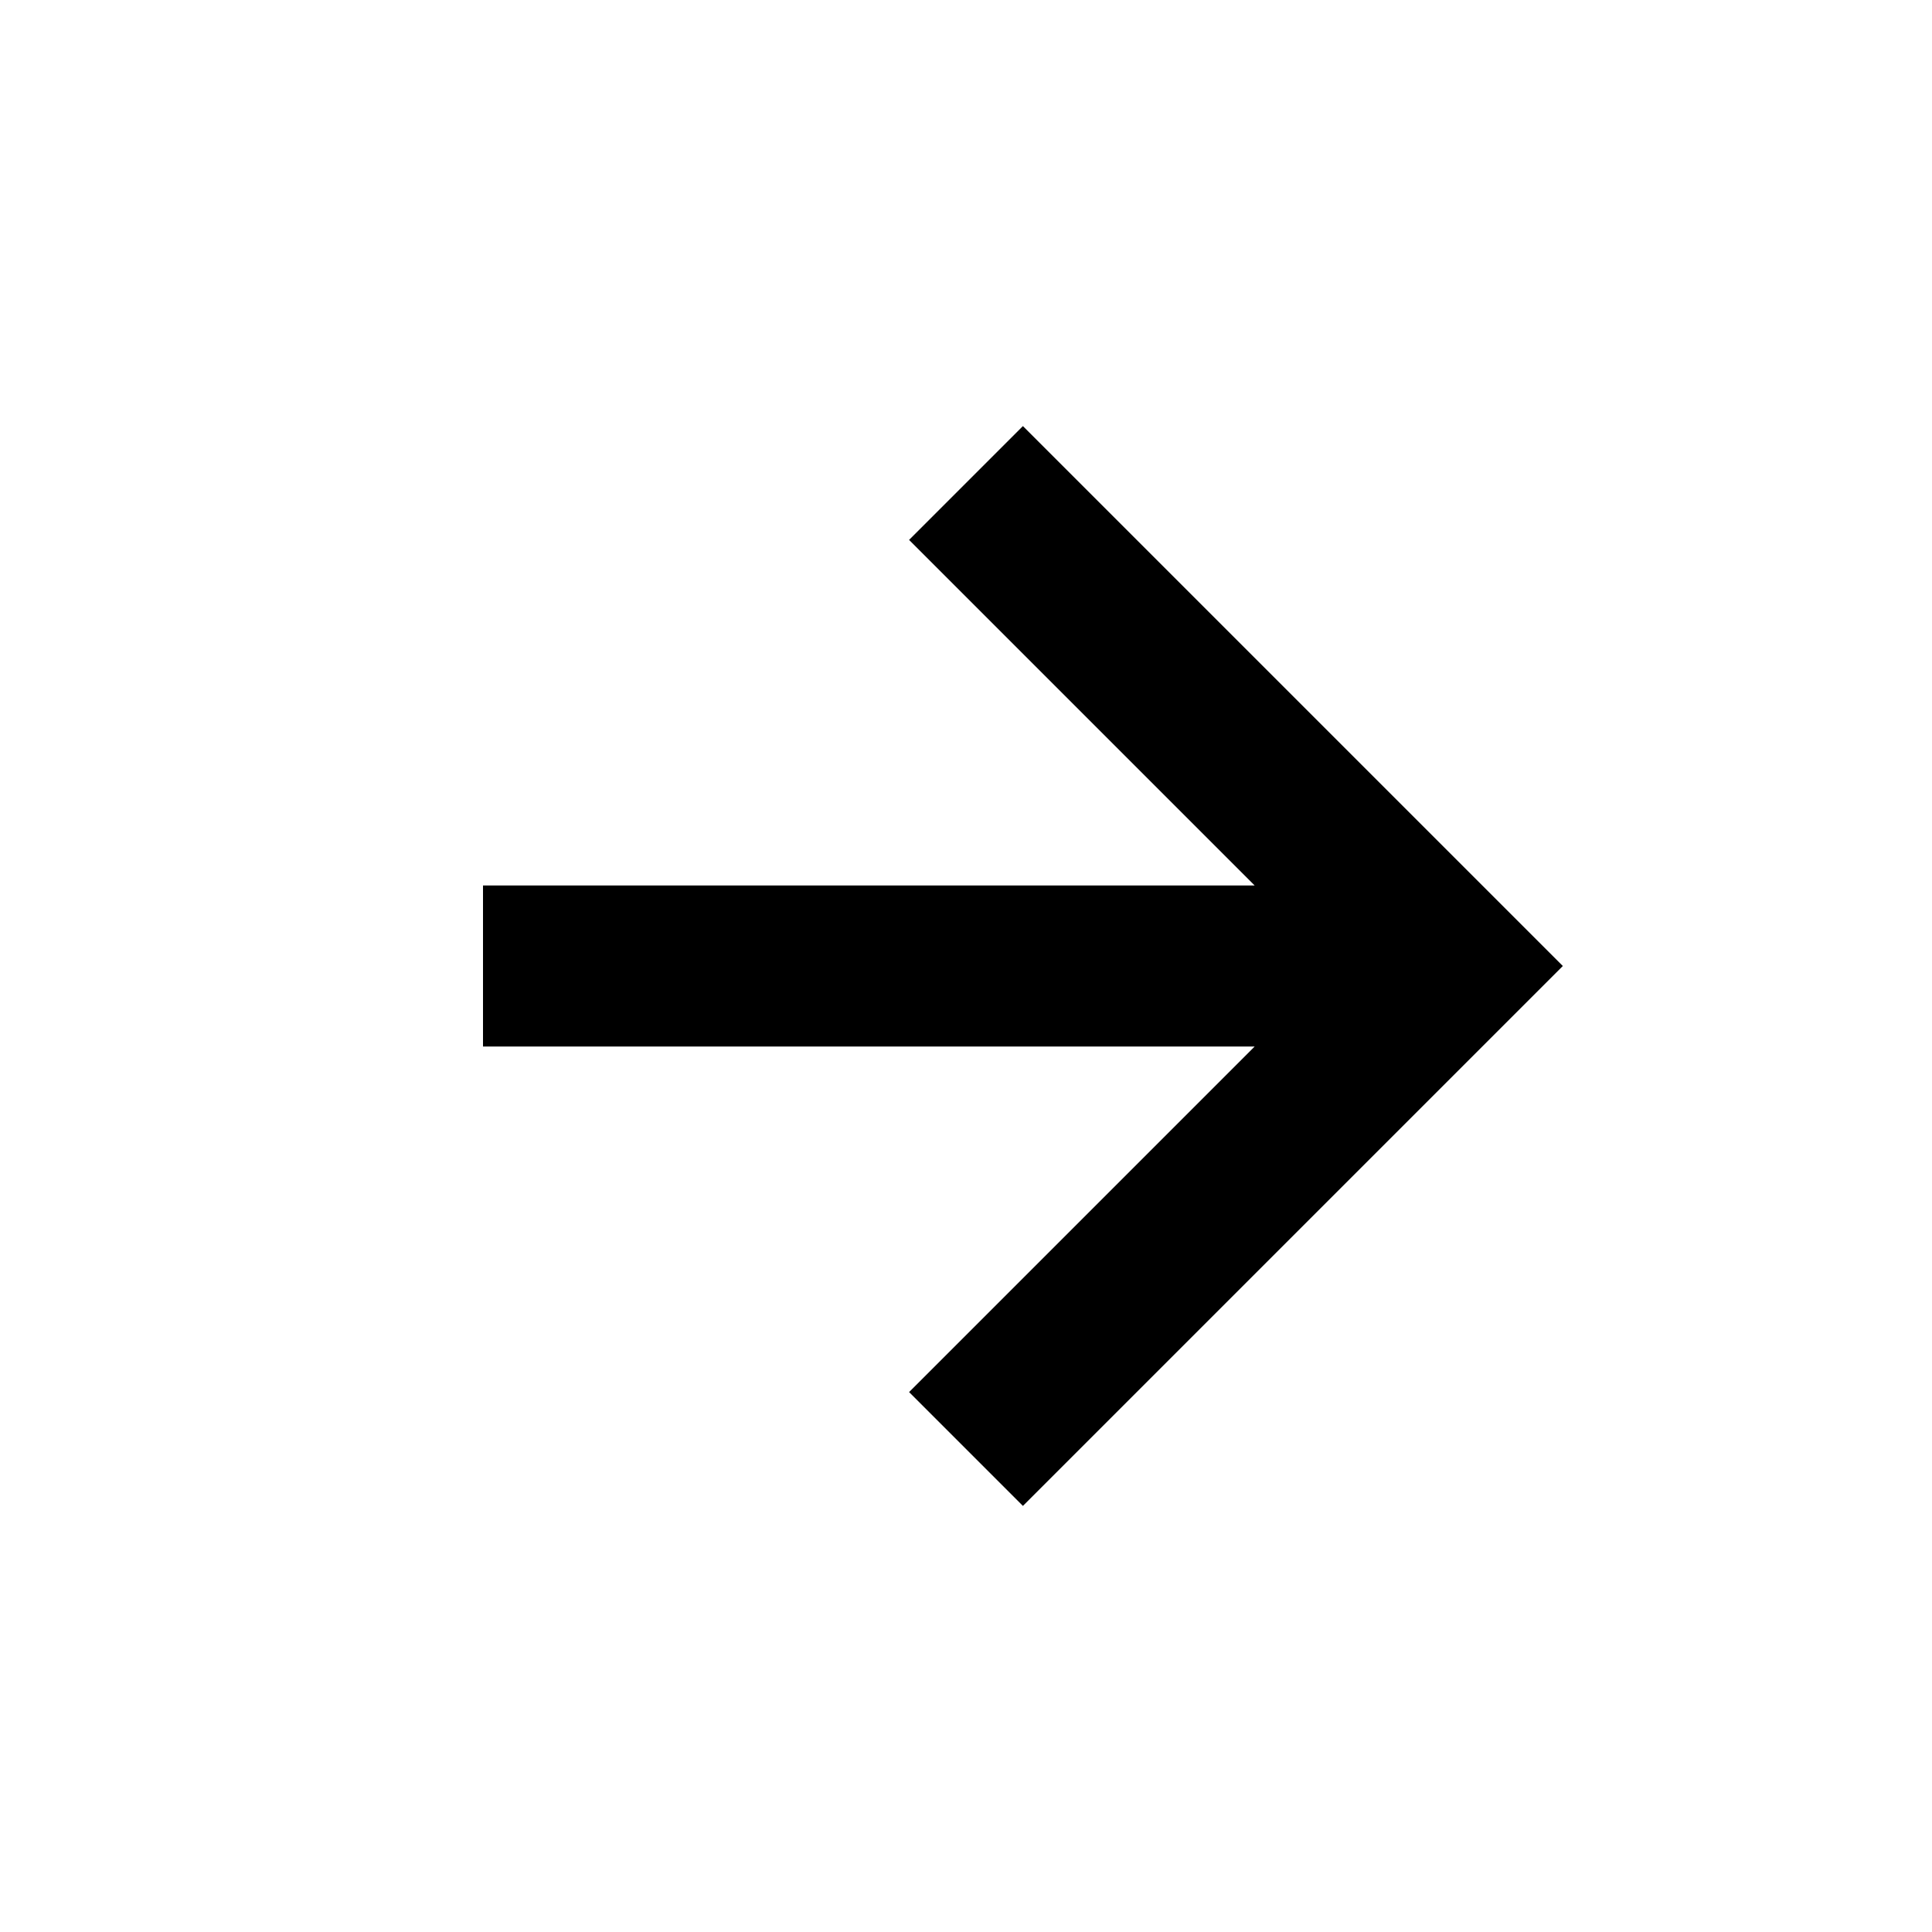
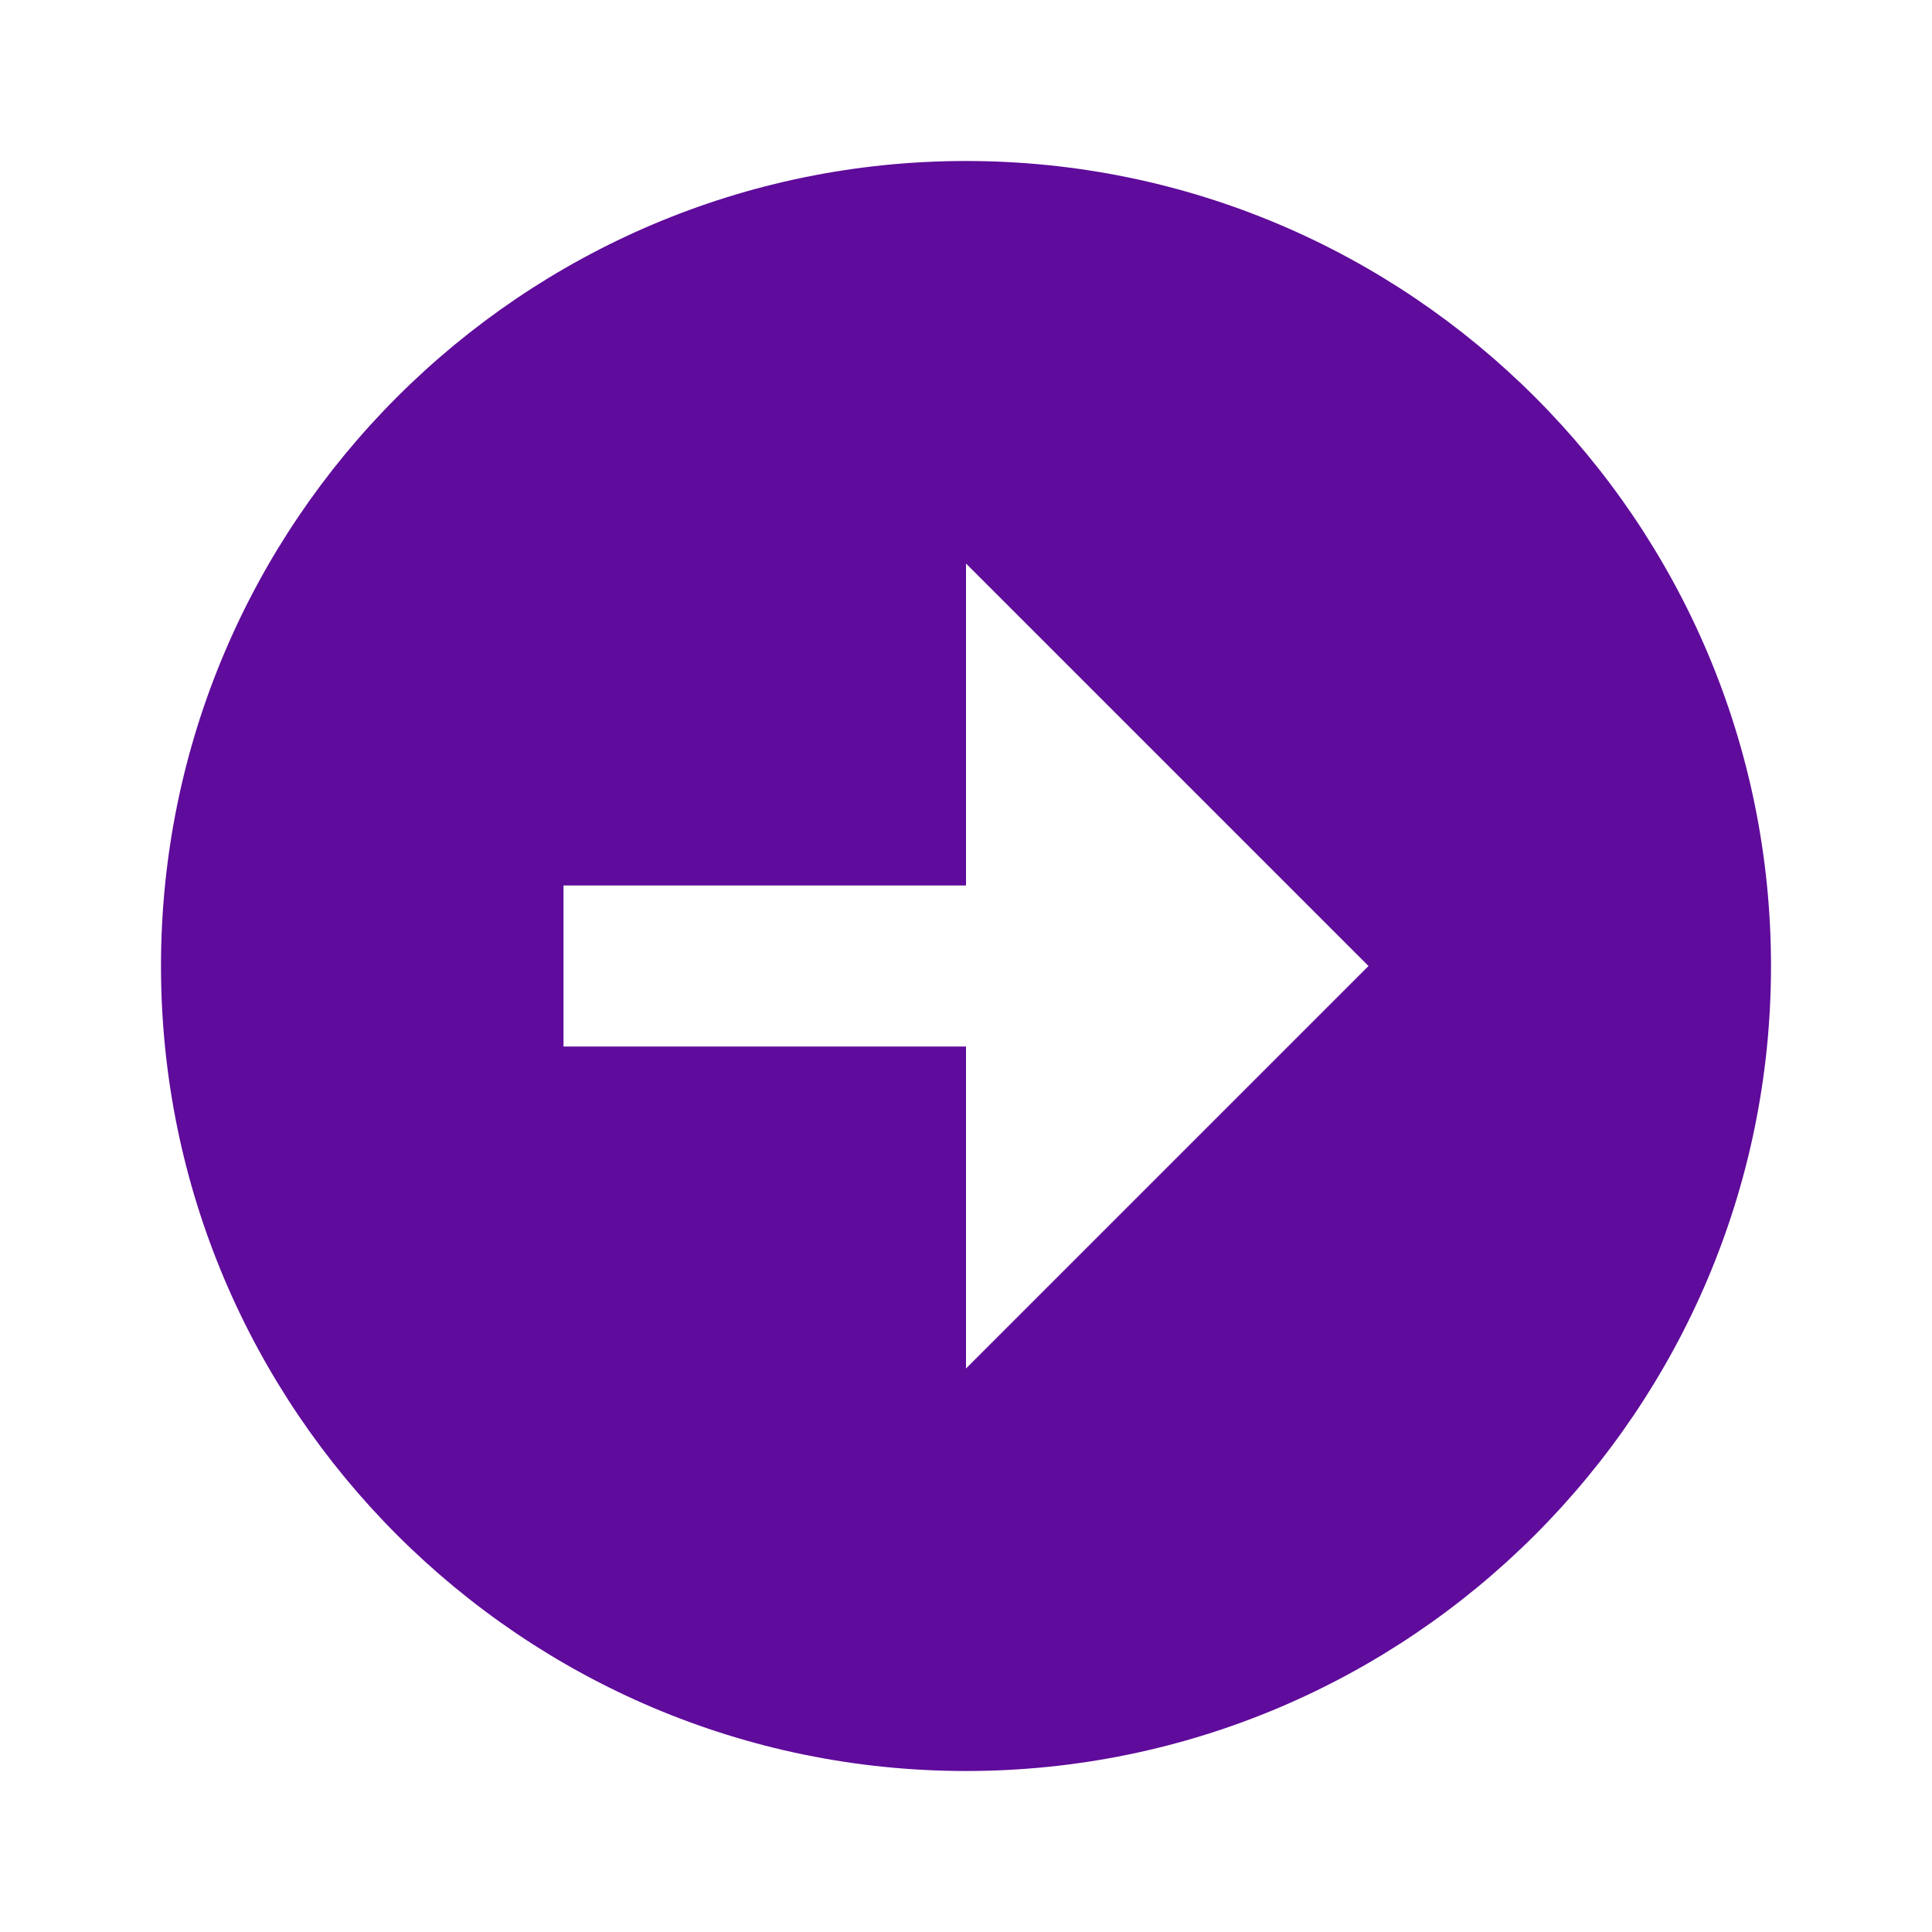
- <svg xmlns="http://www.w3.org/2000/svg" width="24" height="24" viewBox="0 0 24 24" style="fill: rgba(0, 0, 0, 1);transform: ;msFilter:;">
-   <path d="m11.293 17.293 1.414 1.414L19.414 12l-6.707-6.707-1.414 1.414L15.586 11H6v2h9.586z" />
+ <svg xmlns="http://www.w3.org/2000/svg" width="24" height="24" viewBox="0 0 24 24" style="fill: rgb(95, 11, 155);transform: ;msFilter:;">
+   <path d="M12 2C6.486 2 2 6.486 2 12s4.486 10 10 10 10-4.486 10-10S17.514 2 12 2zm0 15v-4H7v-2h5V7l5 5-5 5z" />
</svg>
